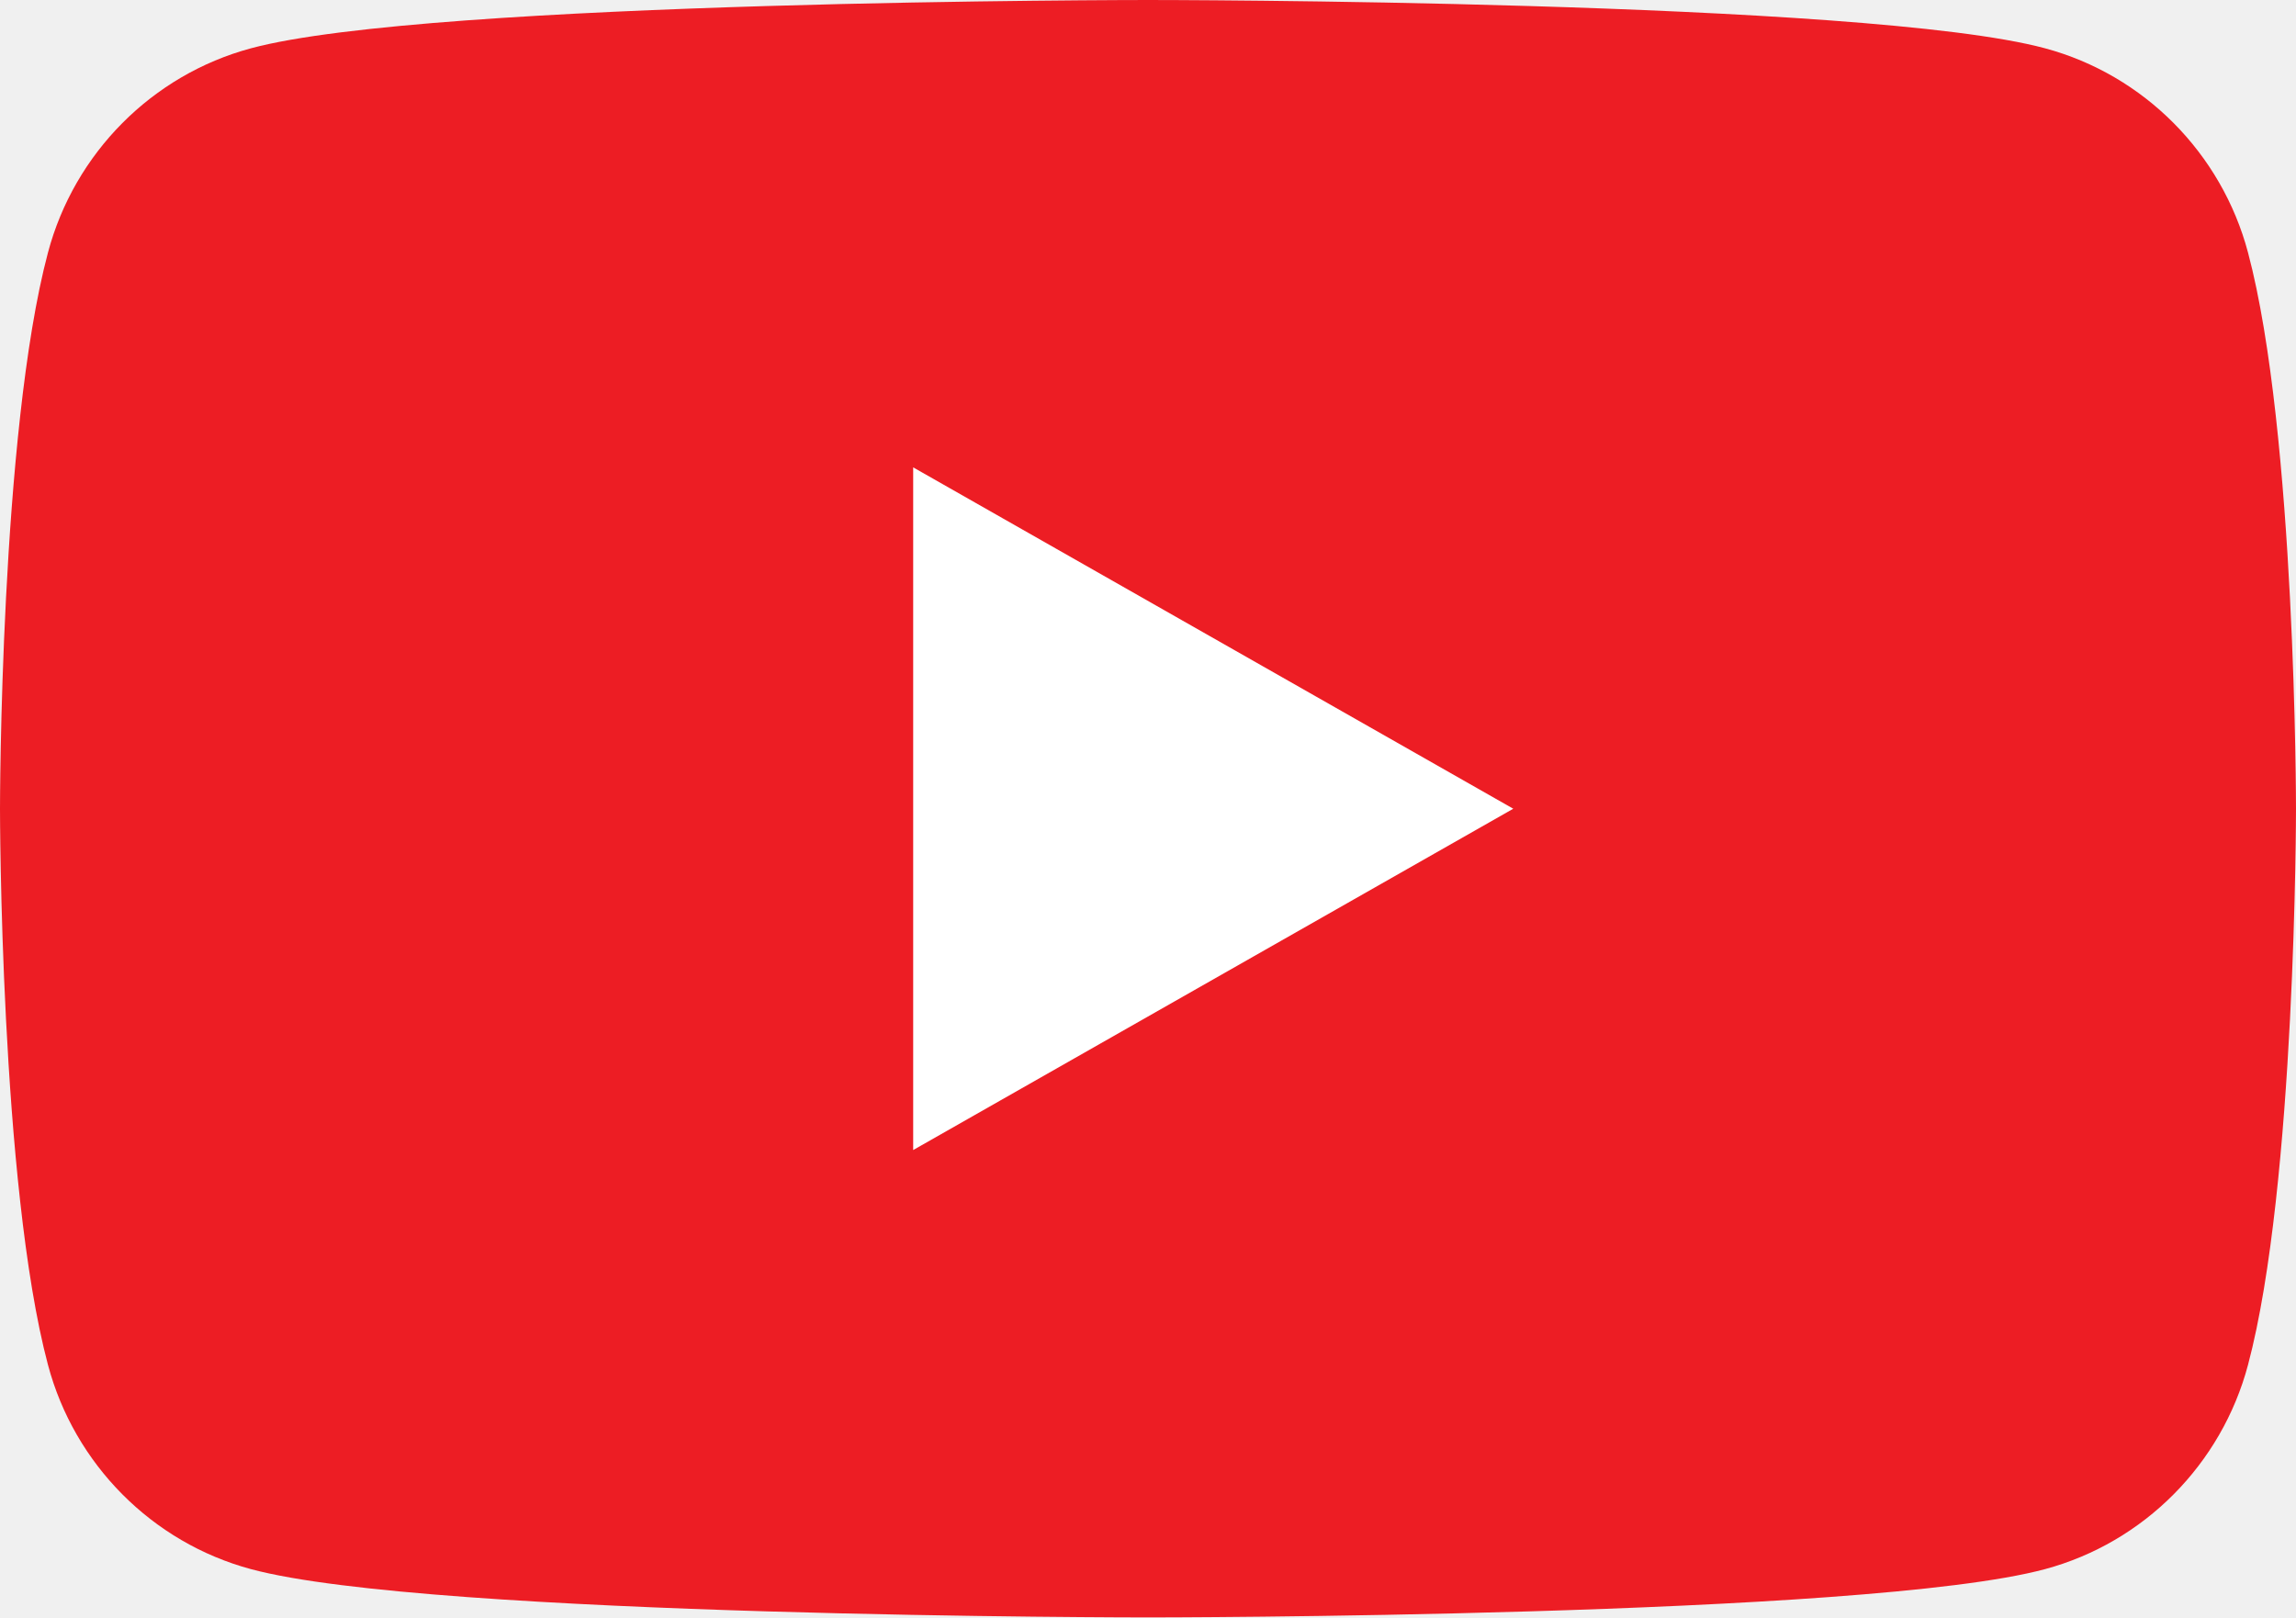
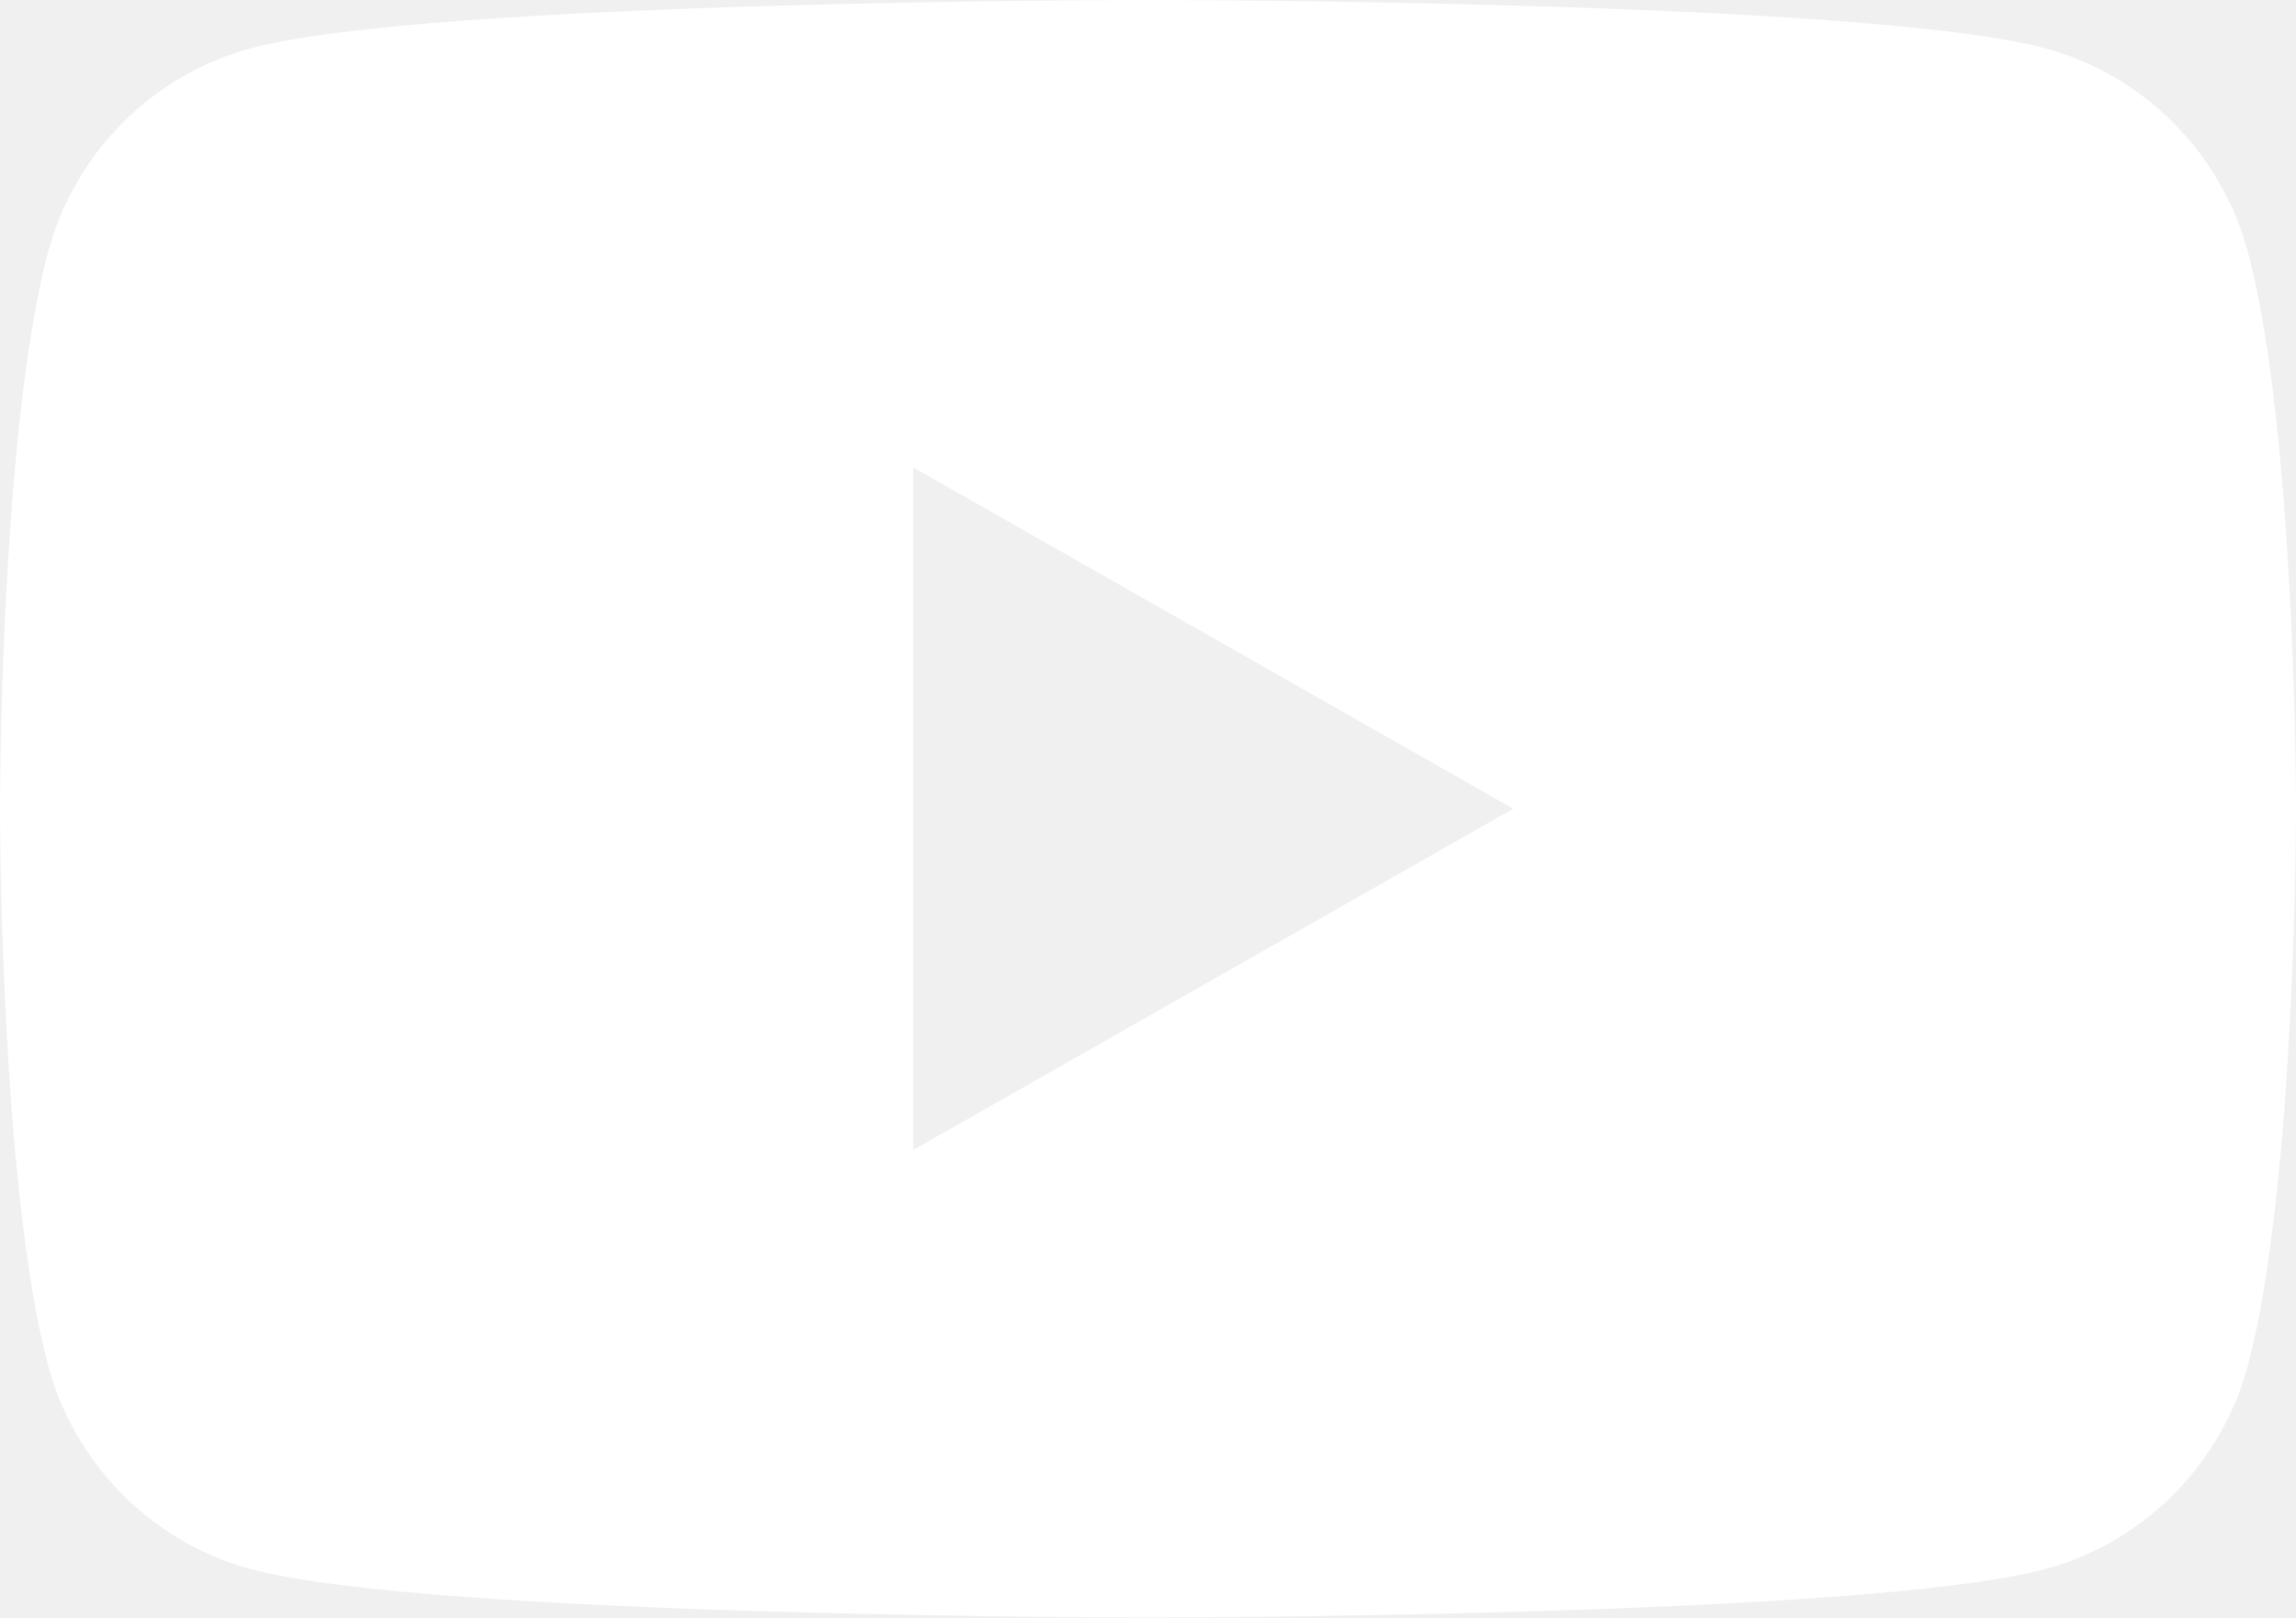
<svg xmlns="http://www.w3.org/2000/svg" version="1.1" id="svg2" xml:space="preserve" width="234.667" height="165.333" viewBox="0 0 234.667 165.333">
  <defs id="defs6" />
  <g id="g10" transform="matrix(1.333333,0,0,-1.333333,0,165.3333)">
    <g id="g12" transform="scale(0.1)">
-       <path d="m 1723.22,1046.37 c -20.24,76.22 -79.87,136.24 -155.6,156.61 C 1430.37,1240 880,1240 880,1240 c 0,0 -550.367,0 -687.621,-37.02 C 116.656,1182.61 57.016,1122.59 36.777,1046.37 0,908.227 0,620 0,620 0,620 0,331.777 36.777,193.621 57.016,117.41 116.656,57.391 192.379,37.012 329.633,0 880,0 880,0 c 0,0 550.37,0 687.62,37.012 75.73,20.379 135.36,80.398 155.6,156.609 C 1760,331.777 1760,620 1760,620 c 0,0 0,288.227 -36.78,426.37" style="fill:#ed1d24;fill-opacity:1;fill-rule:nonzero;stroke:none" id="path14" />
-       <path d="m 700,358.313 460,261.675 -460,261.7 z" style="fill:#ffffff;fill-opacity:1;fill-rule:nonzero;stroke:none" id="path16" />
+       <path d="m 700,358.313 v 523.375 l 460,-261.7 z m 1023.22,688.057 c -20.24,76.22 -79.88,136.24 -155.6,156.61 C 1430.37,1240 880,1240 880,1240 c 0,0 -550.367,0 -687.621,-37.02 C 116.656,1182.61 57.016,1122.59 36.777,1046.37 0,908.227 0,620 0,620 0,620 0,331.777 36.777,193.629 57.016,117.41 116.656,57.391 192.379,37.012 329.633,0 880,0 880,0 c 0,0 550.37,0 687.62,37.012 75.72,20.379 135.36,80.398 155.6,156.617 C 1760,331.777 1760,620 1760,620 c 0,0 0,288.227 -36.78,426.37" style="fill:#ffffff;fill-opacity:1;fill-rule:nonzero;stroke:none" id="path14" />
    </g>
  </g>
</svg>
